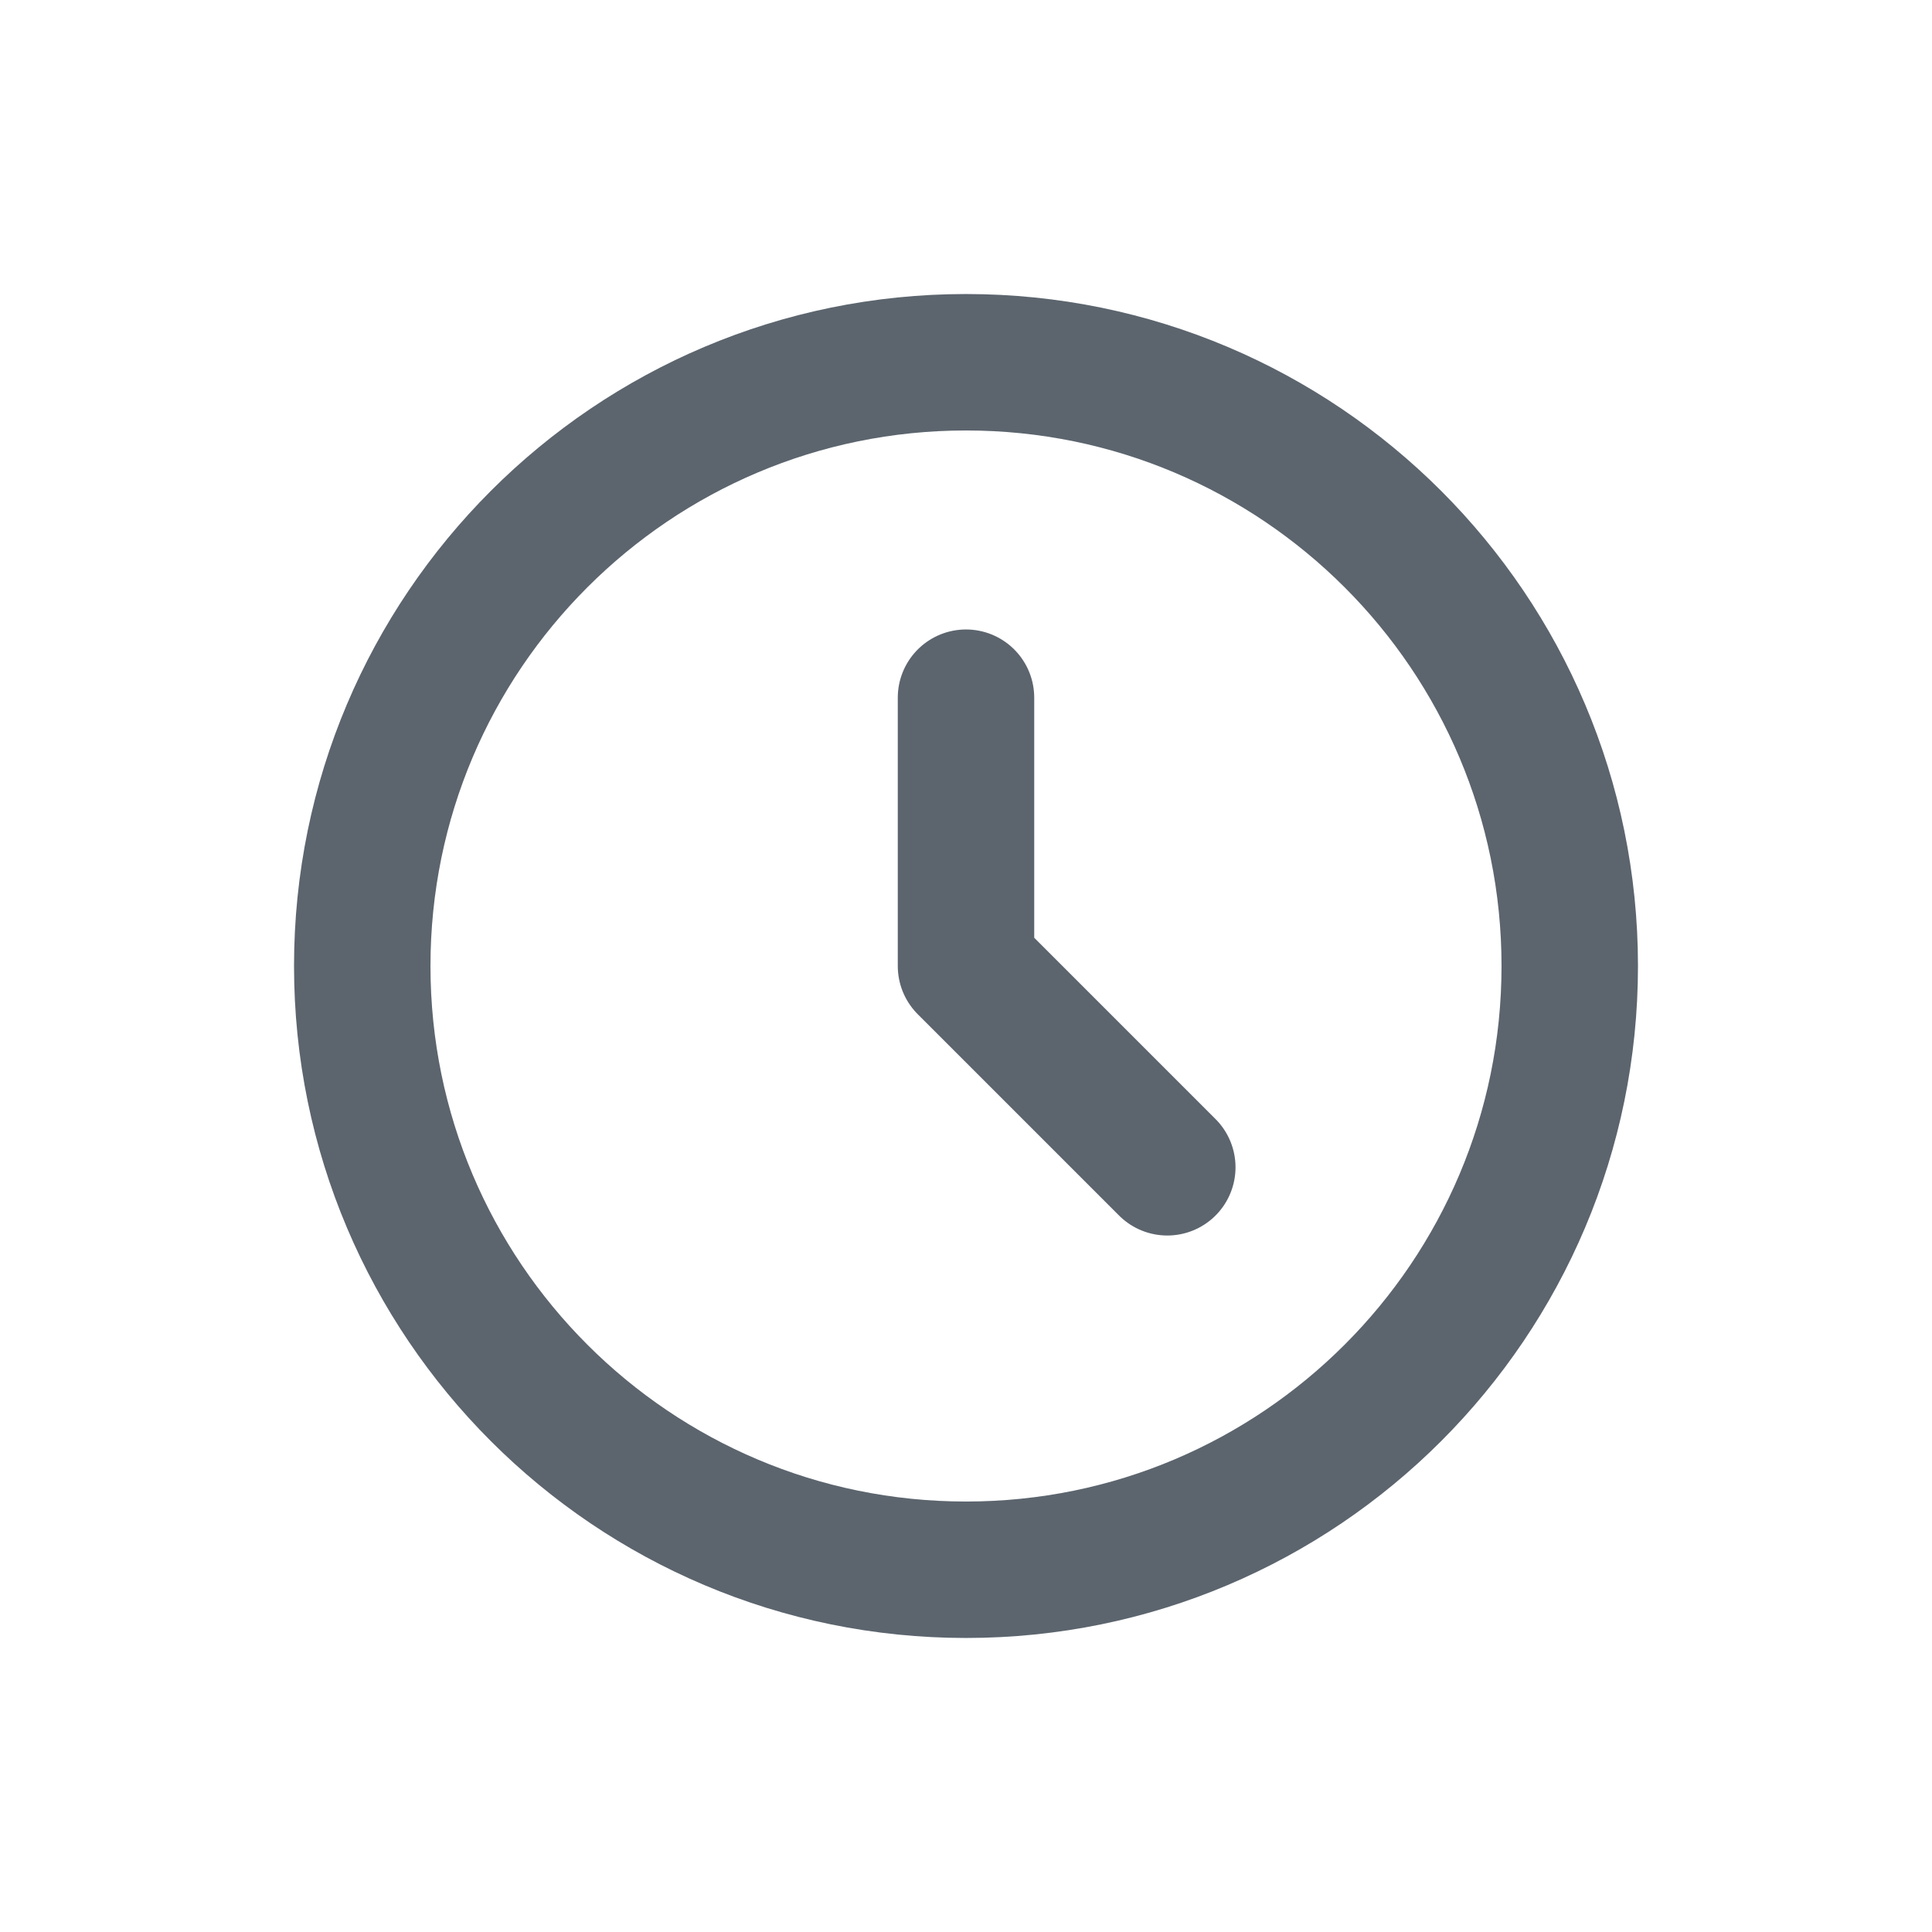
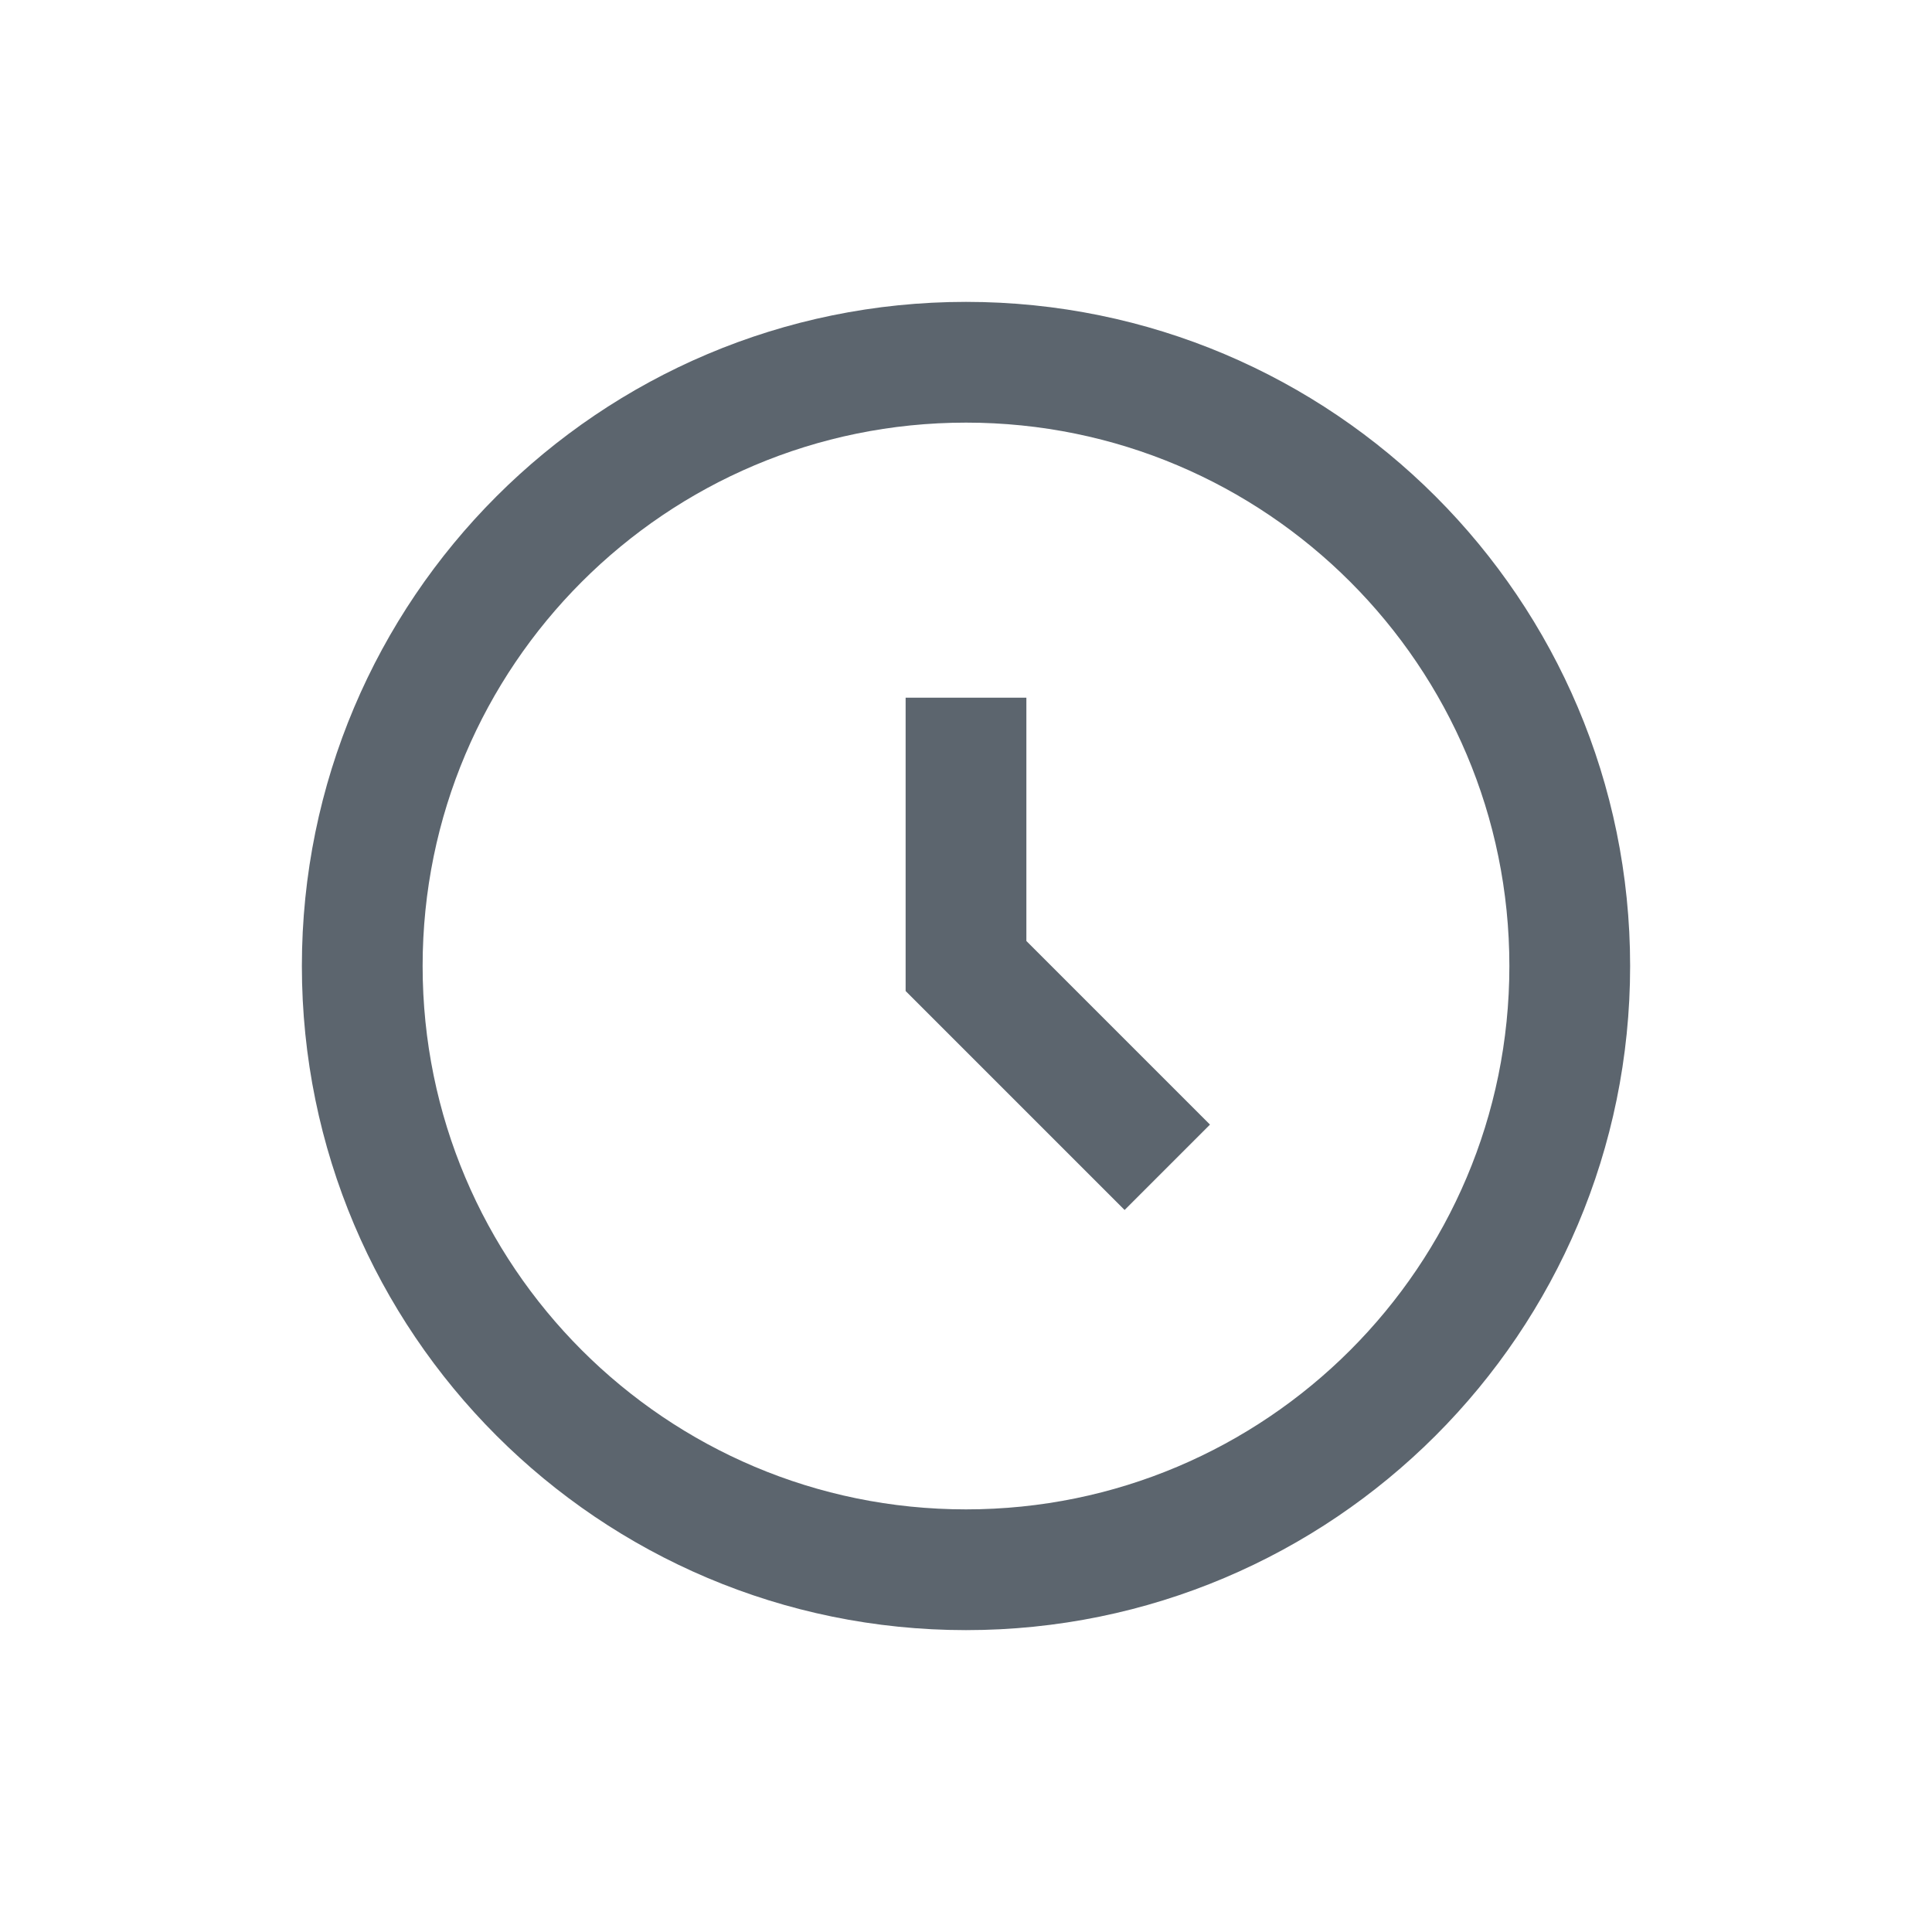
<svg xmlns="http://www.w3.org/2000/svg" width="16" height="16" viewBox="0 0 16 16" fill="none">
-   <path d="M8 5.778V8L9.667 9.667M13 8C13 10.761 10.761 13 8 13C5.239 13 3 10.761 3 8C3 5.239 5.239 3 8 3C10.761 3 13 5.239 13 8Z" stroke="#5C656E" stroke-width="1.13" stroke-linecap="round" stroke-linejoin="round" />
+   <path d="M8 5.778V8L9.667 9.667M13 8C13 10.761 10.761 13 8 13C5.239 13 3 10.761 3 8C3 5.239 5.239 3 8 3C10.761 3 13 5.239 13 8Z" stroke="#5C656E" strokeWidth="1.13" strokeLinecap="round" strokeLinejoin="round" />
</svg>
